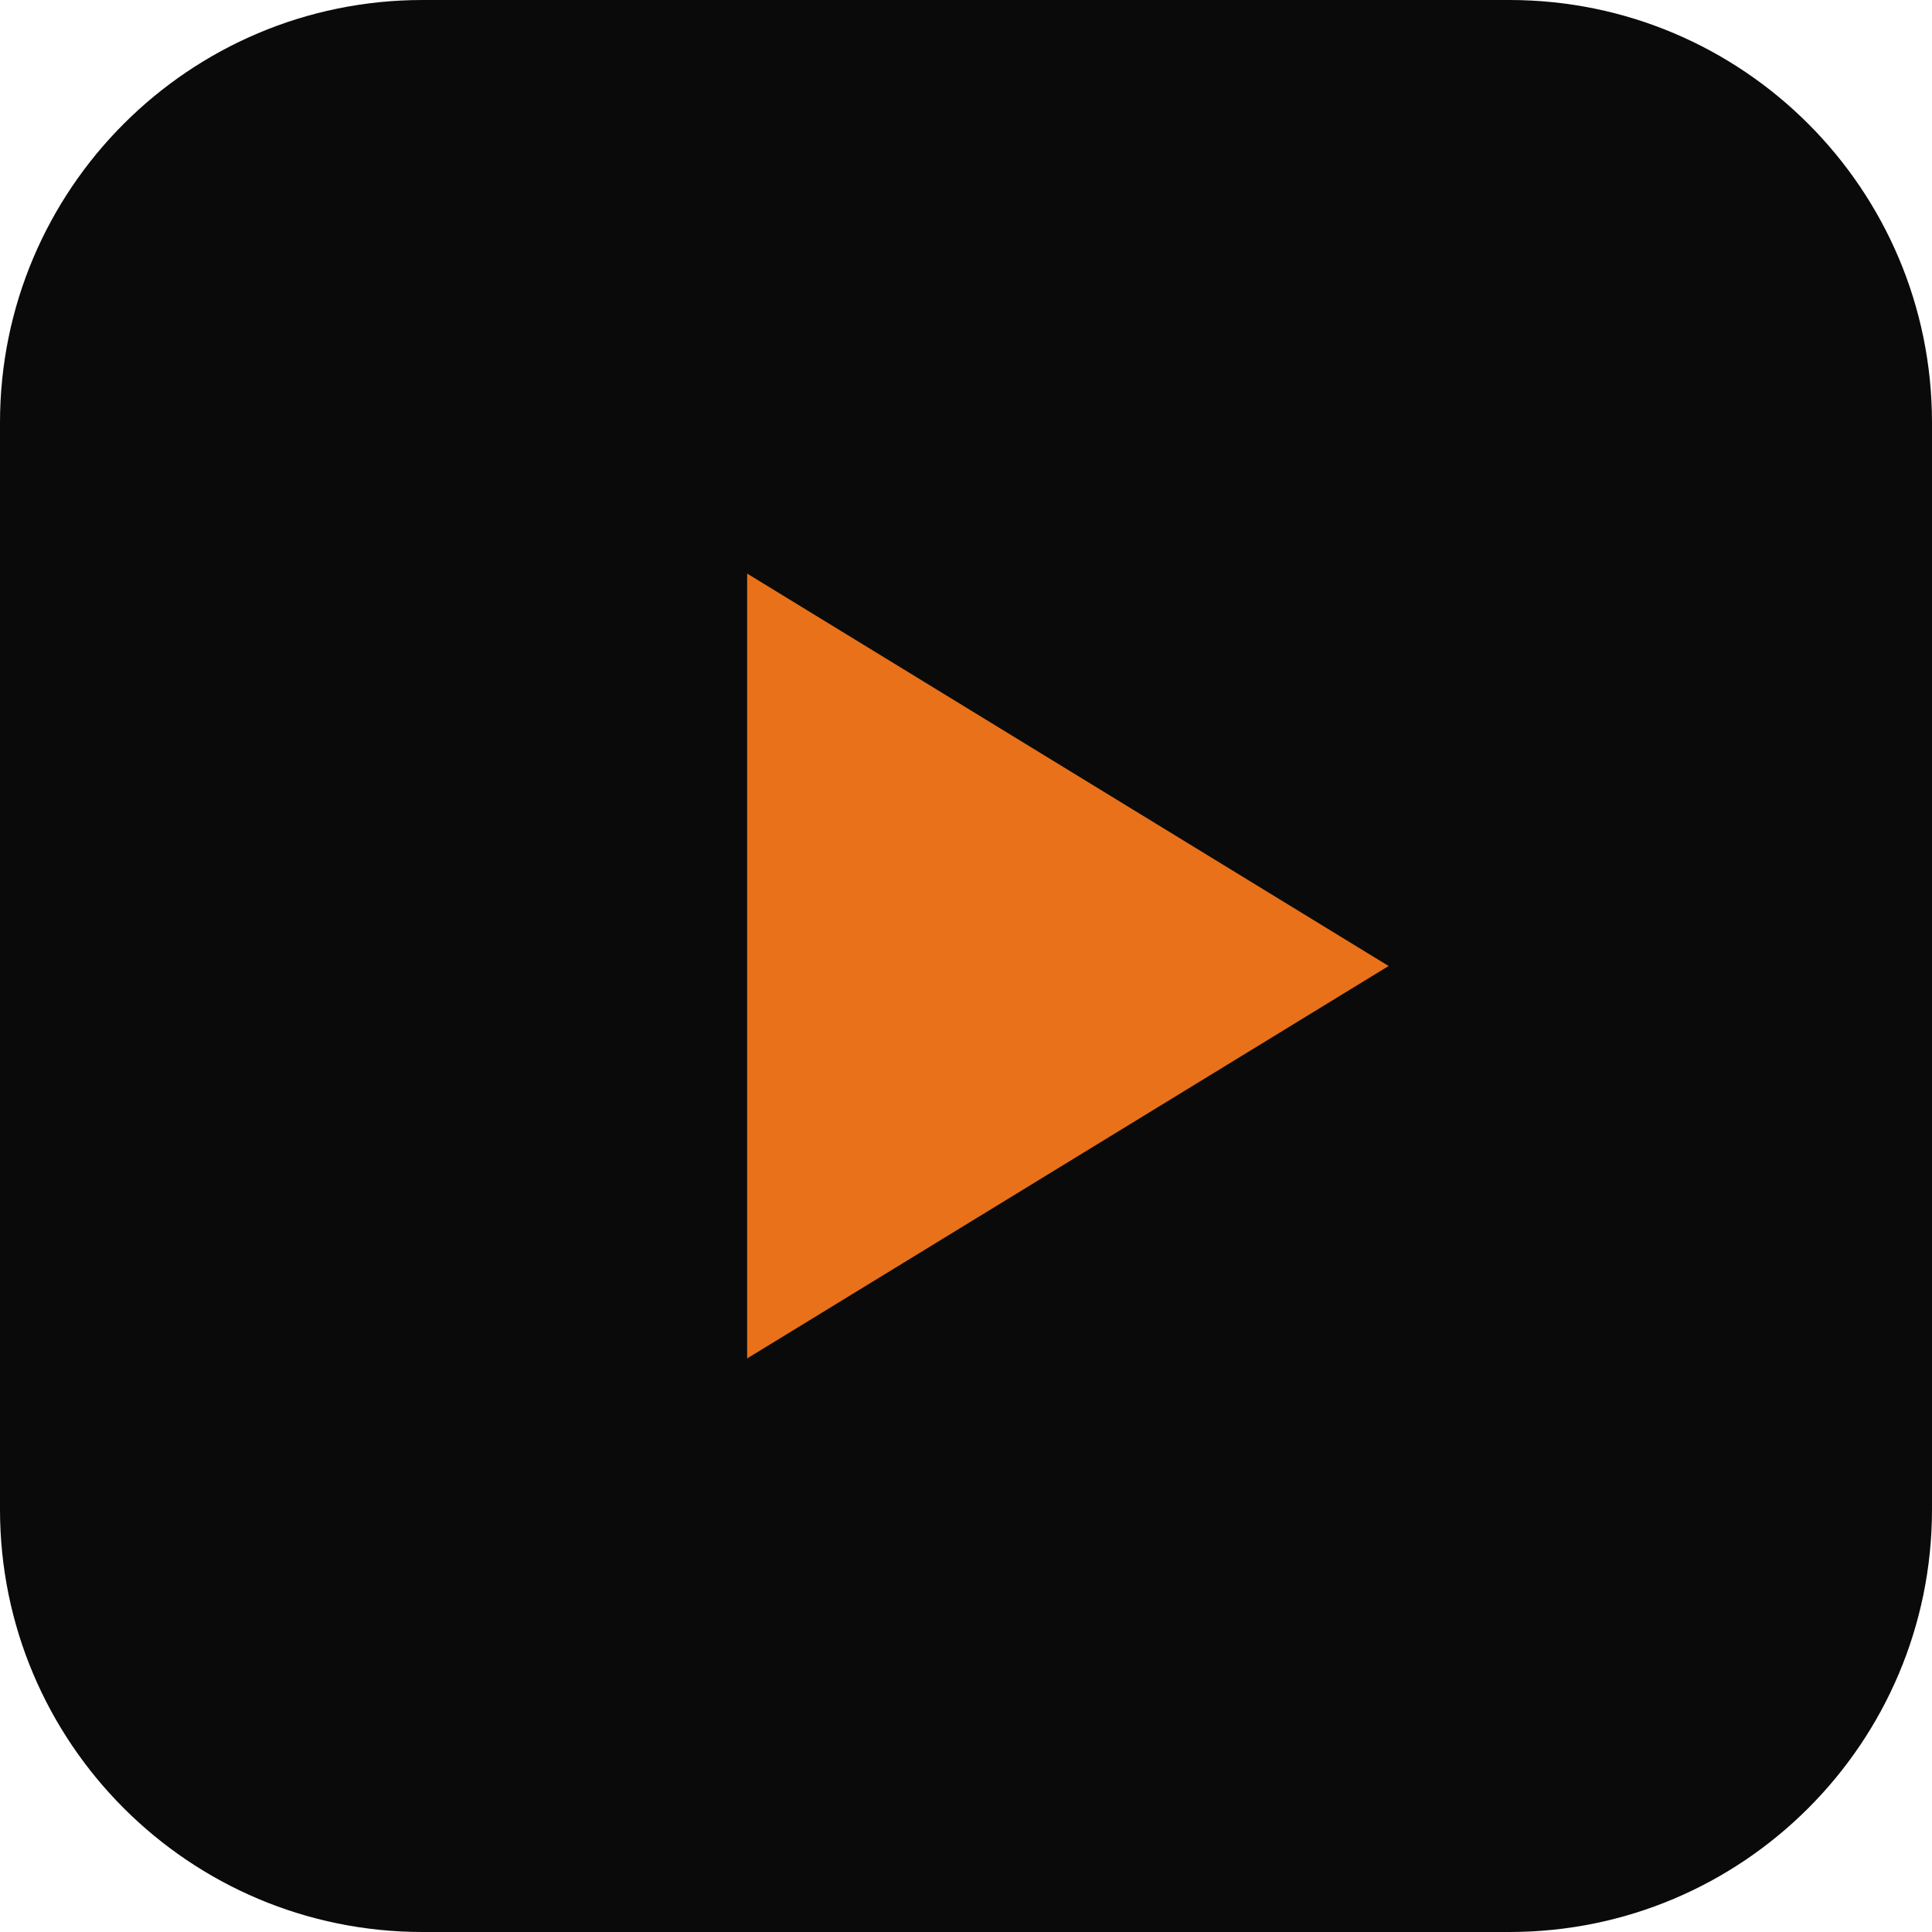
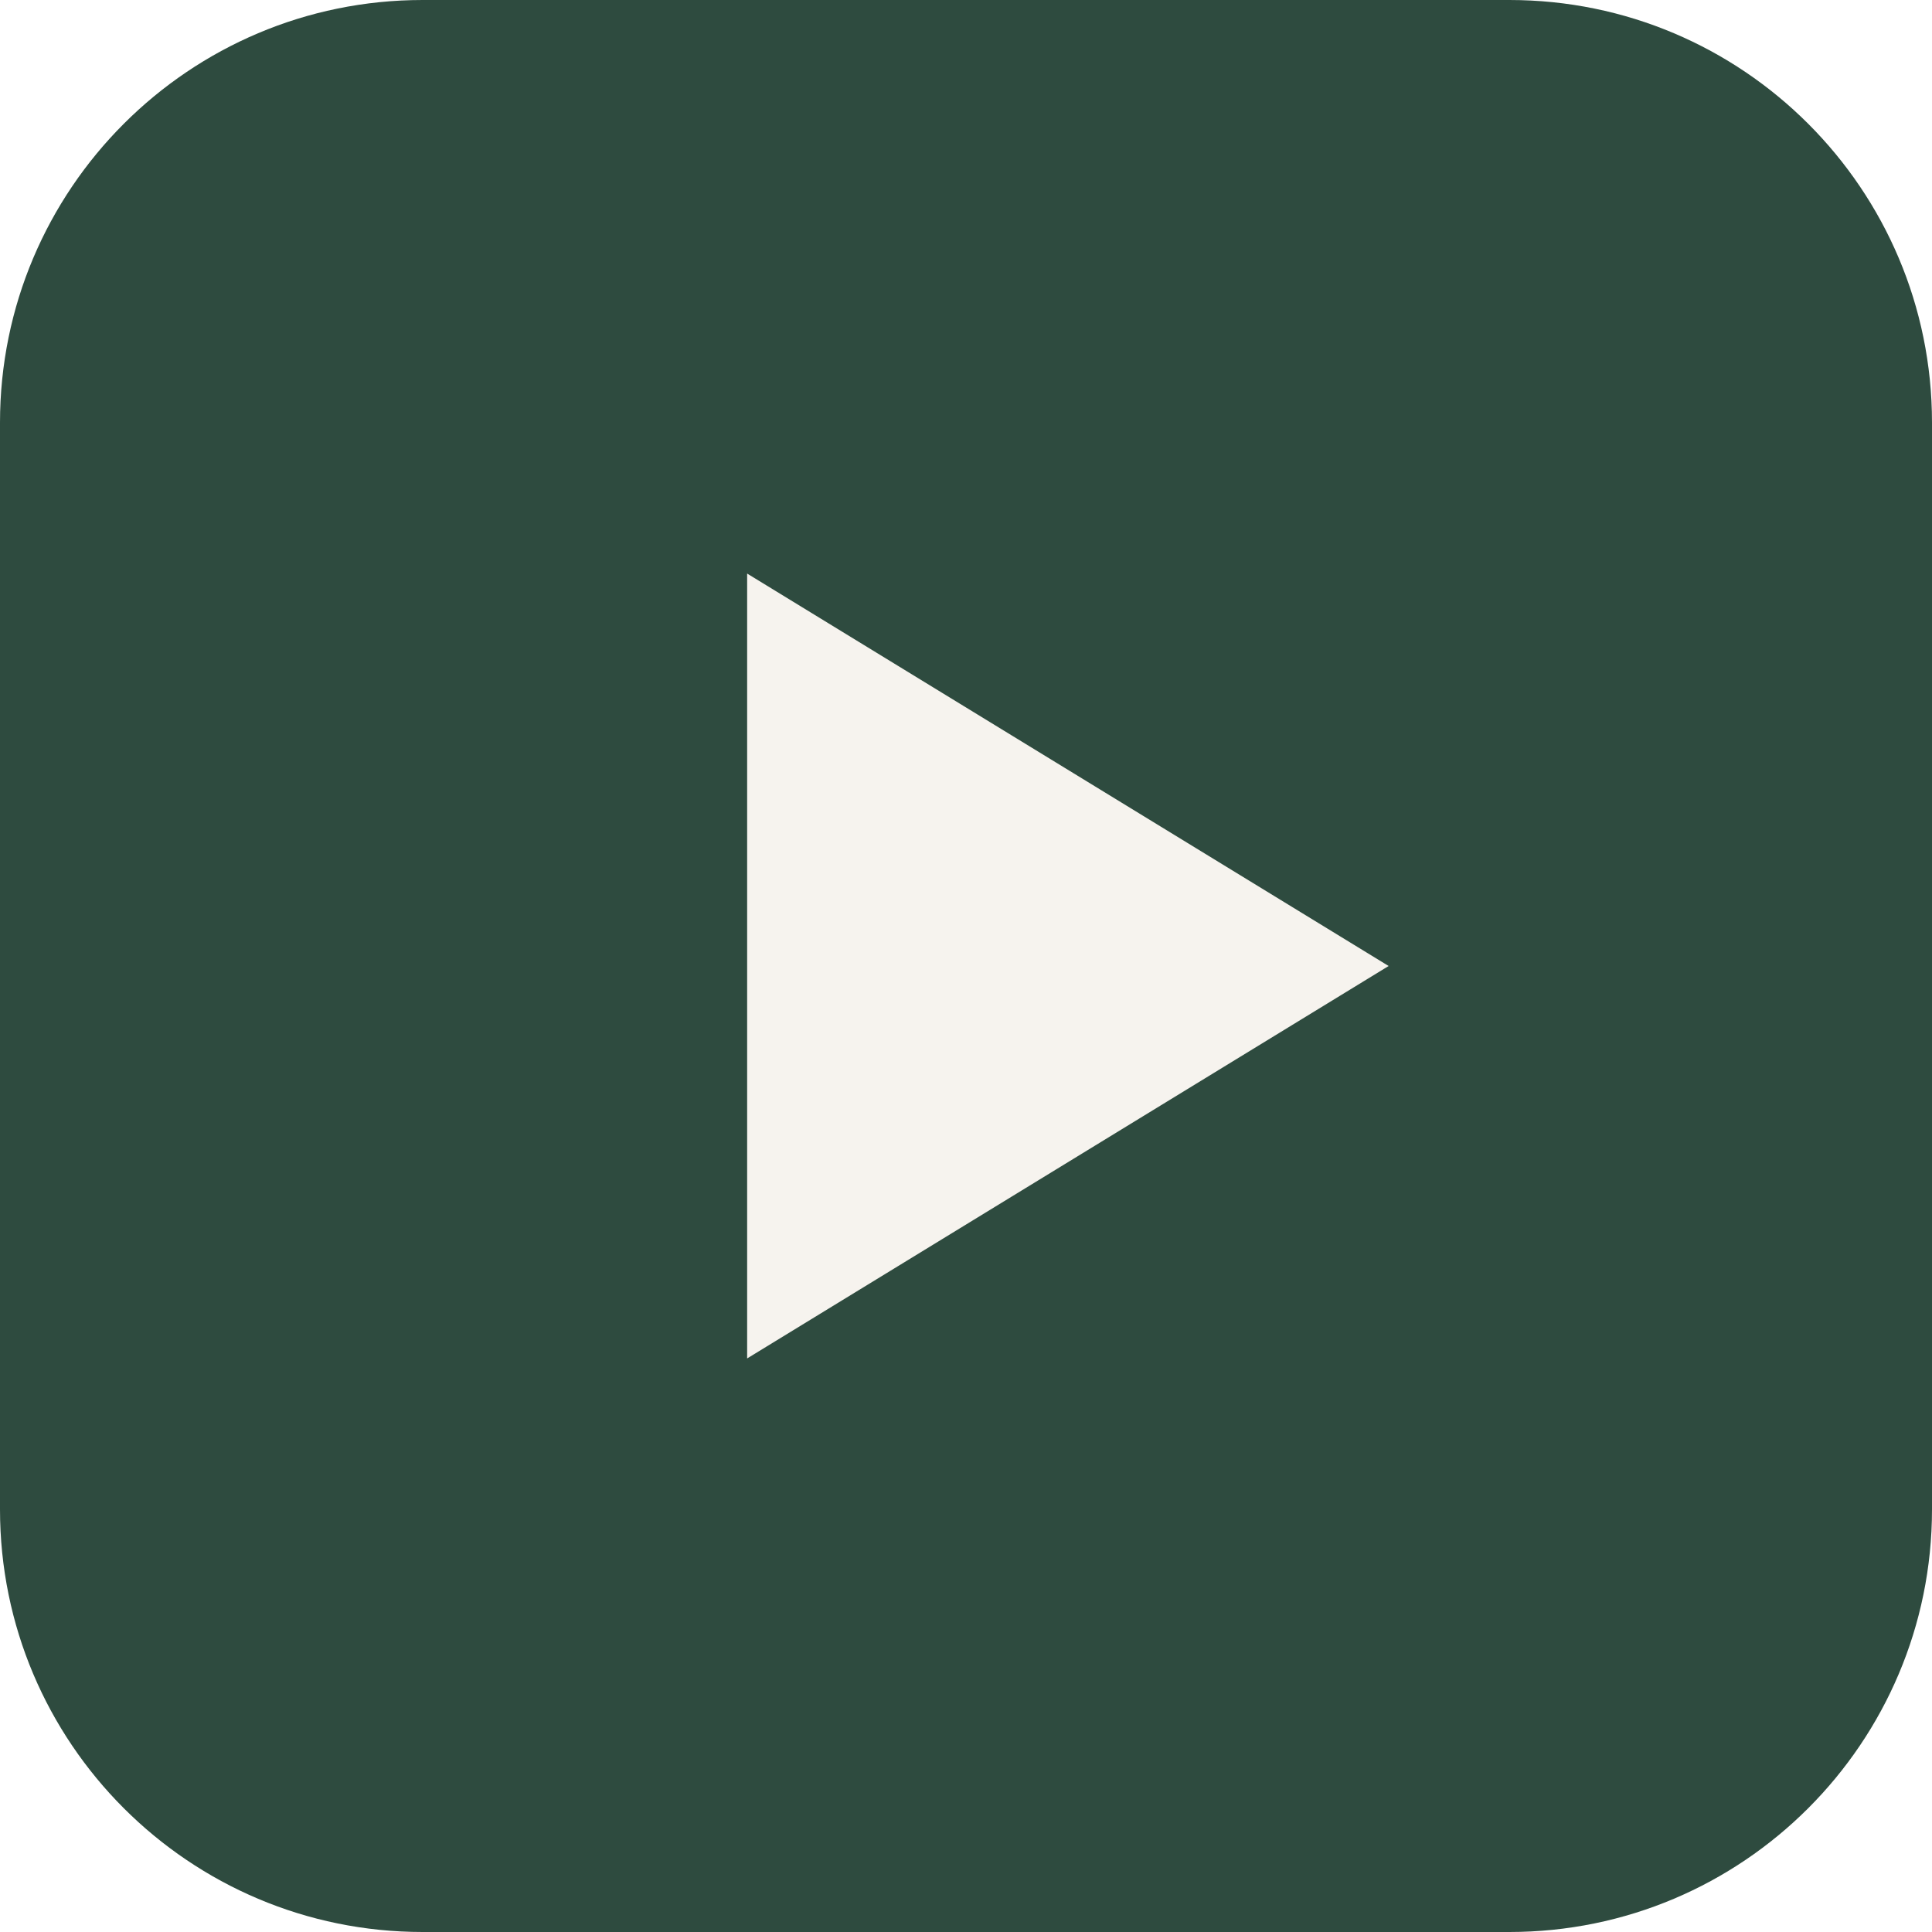
<svg xmlns="http://www.w3.org/2000/svg" viewBox="0 0 512 512" role="img" aria-label="ArtOfWalks">
-   <rect width="512" height="512" rx="112" fill="#0A0A0A" />
-   <path d="M198 152v208l170-104z" fill="#E8711A" />
+   <rect width="512" height="512" rx="112" fill="#2E4B3F" />
+   <path d="M198 152v208l170-104z" fill="#F6F3EE" />
</svg>
